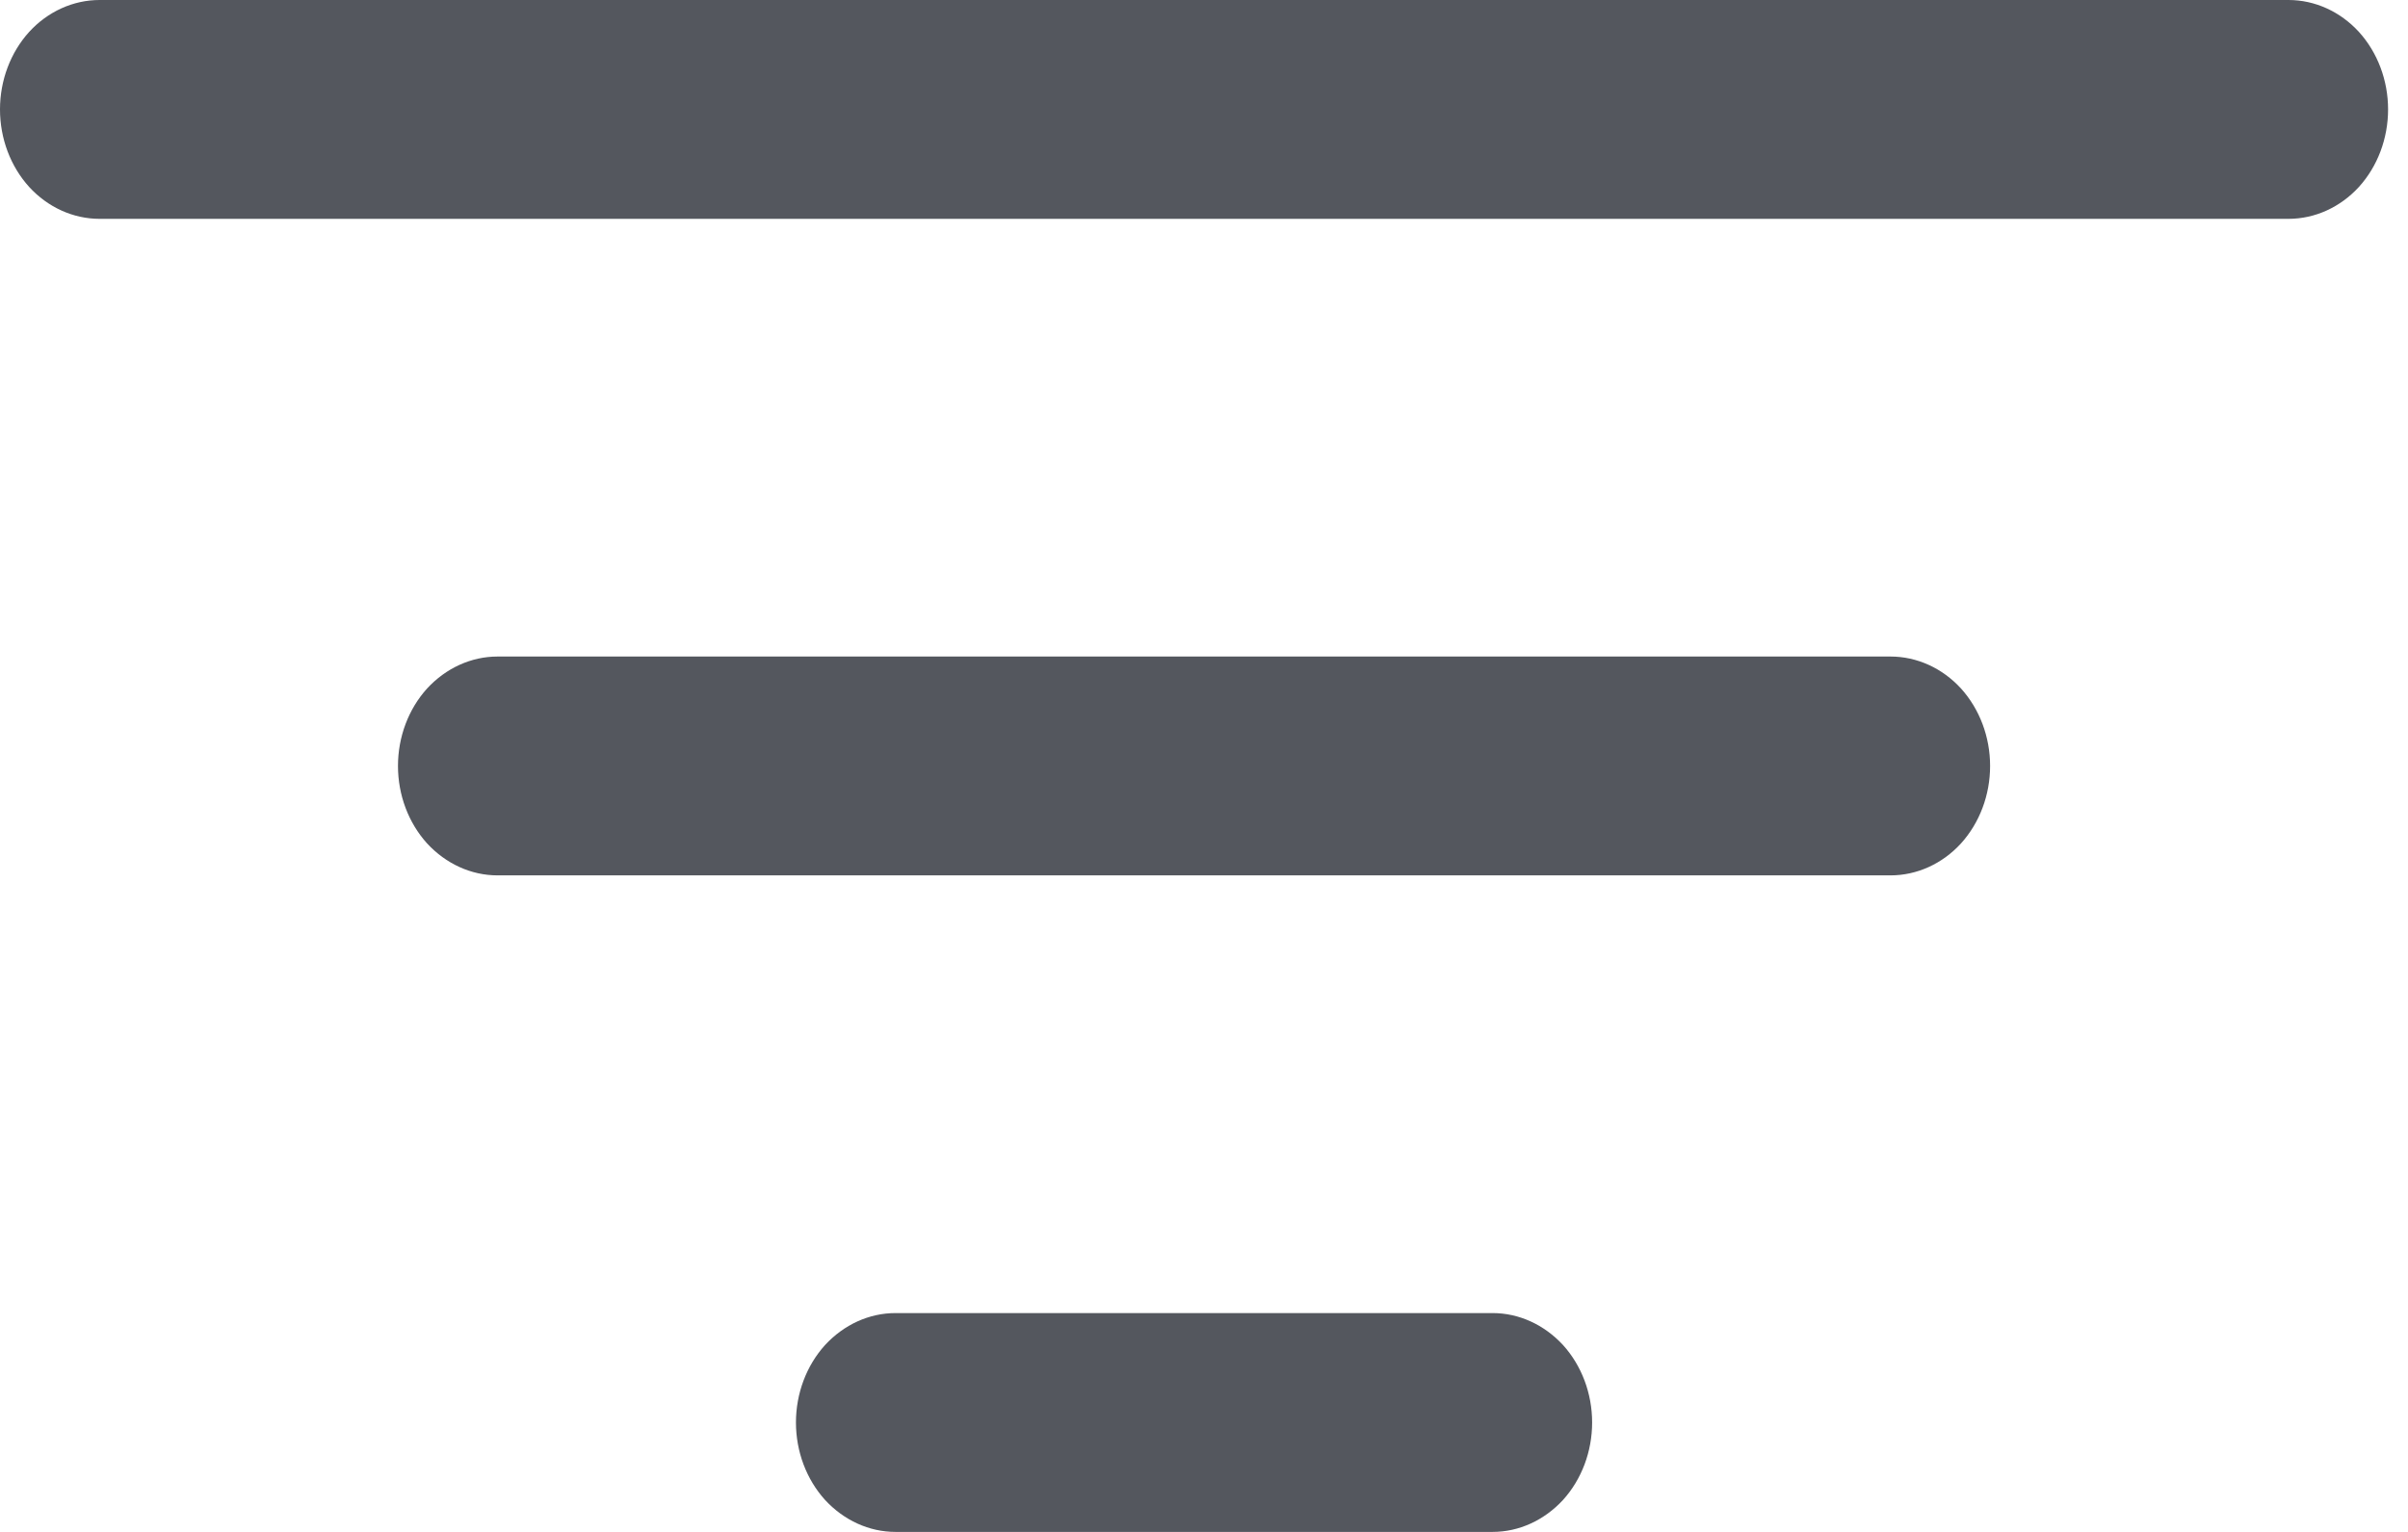
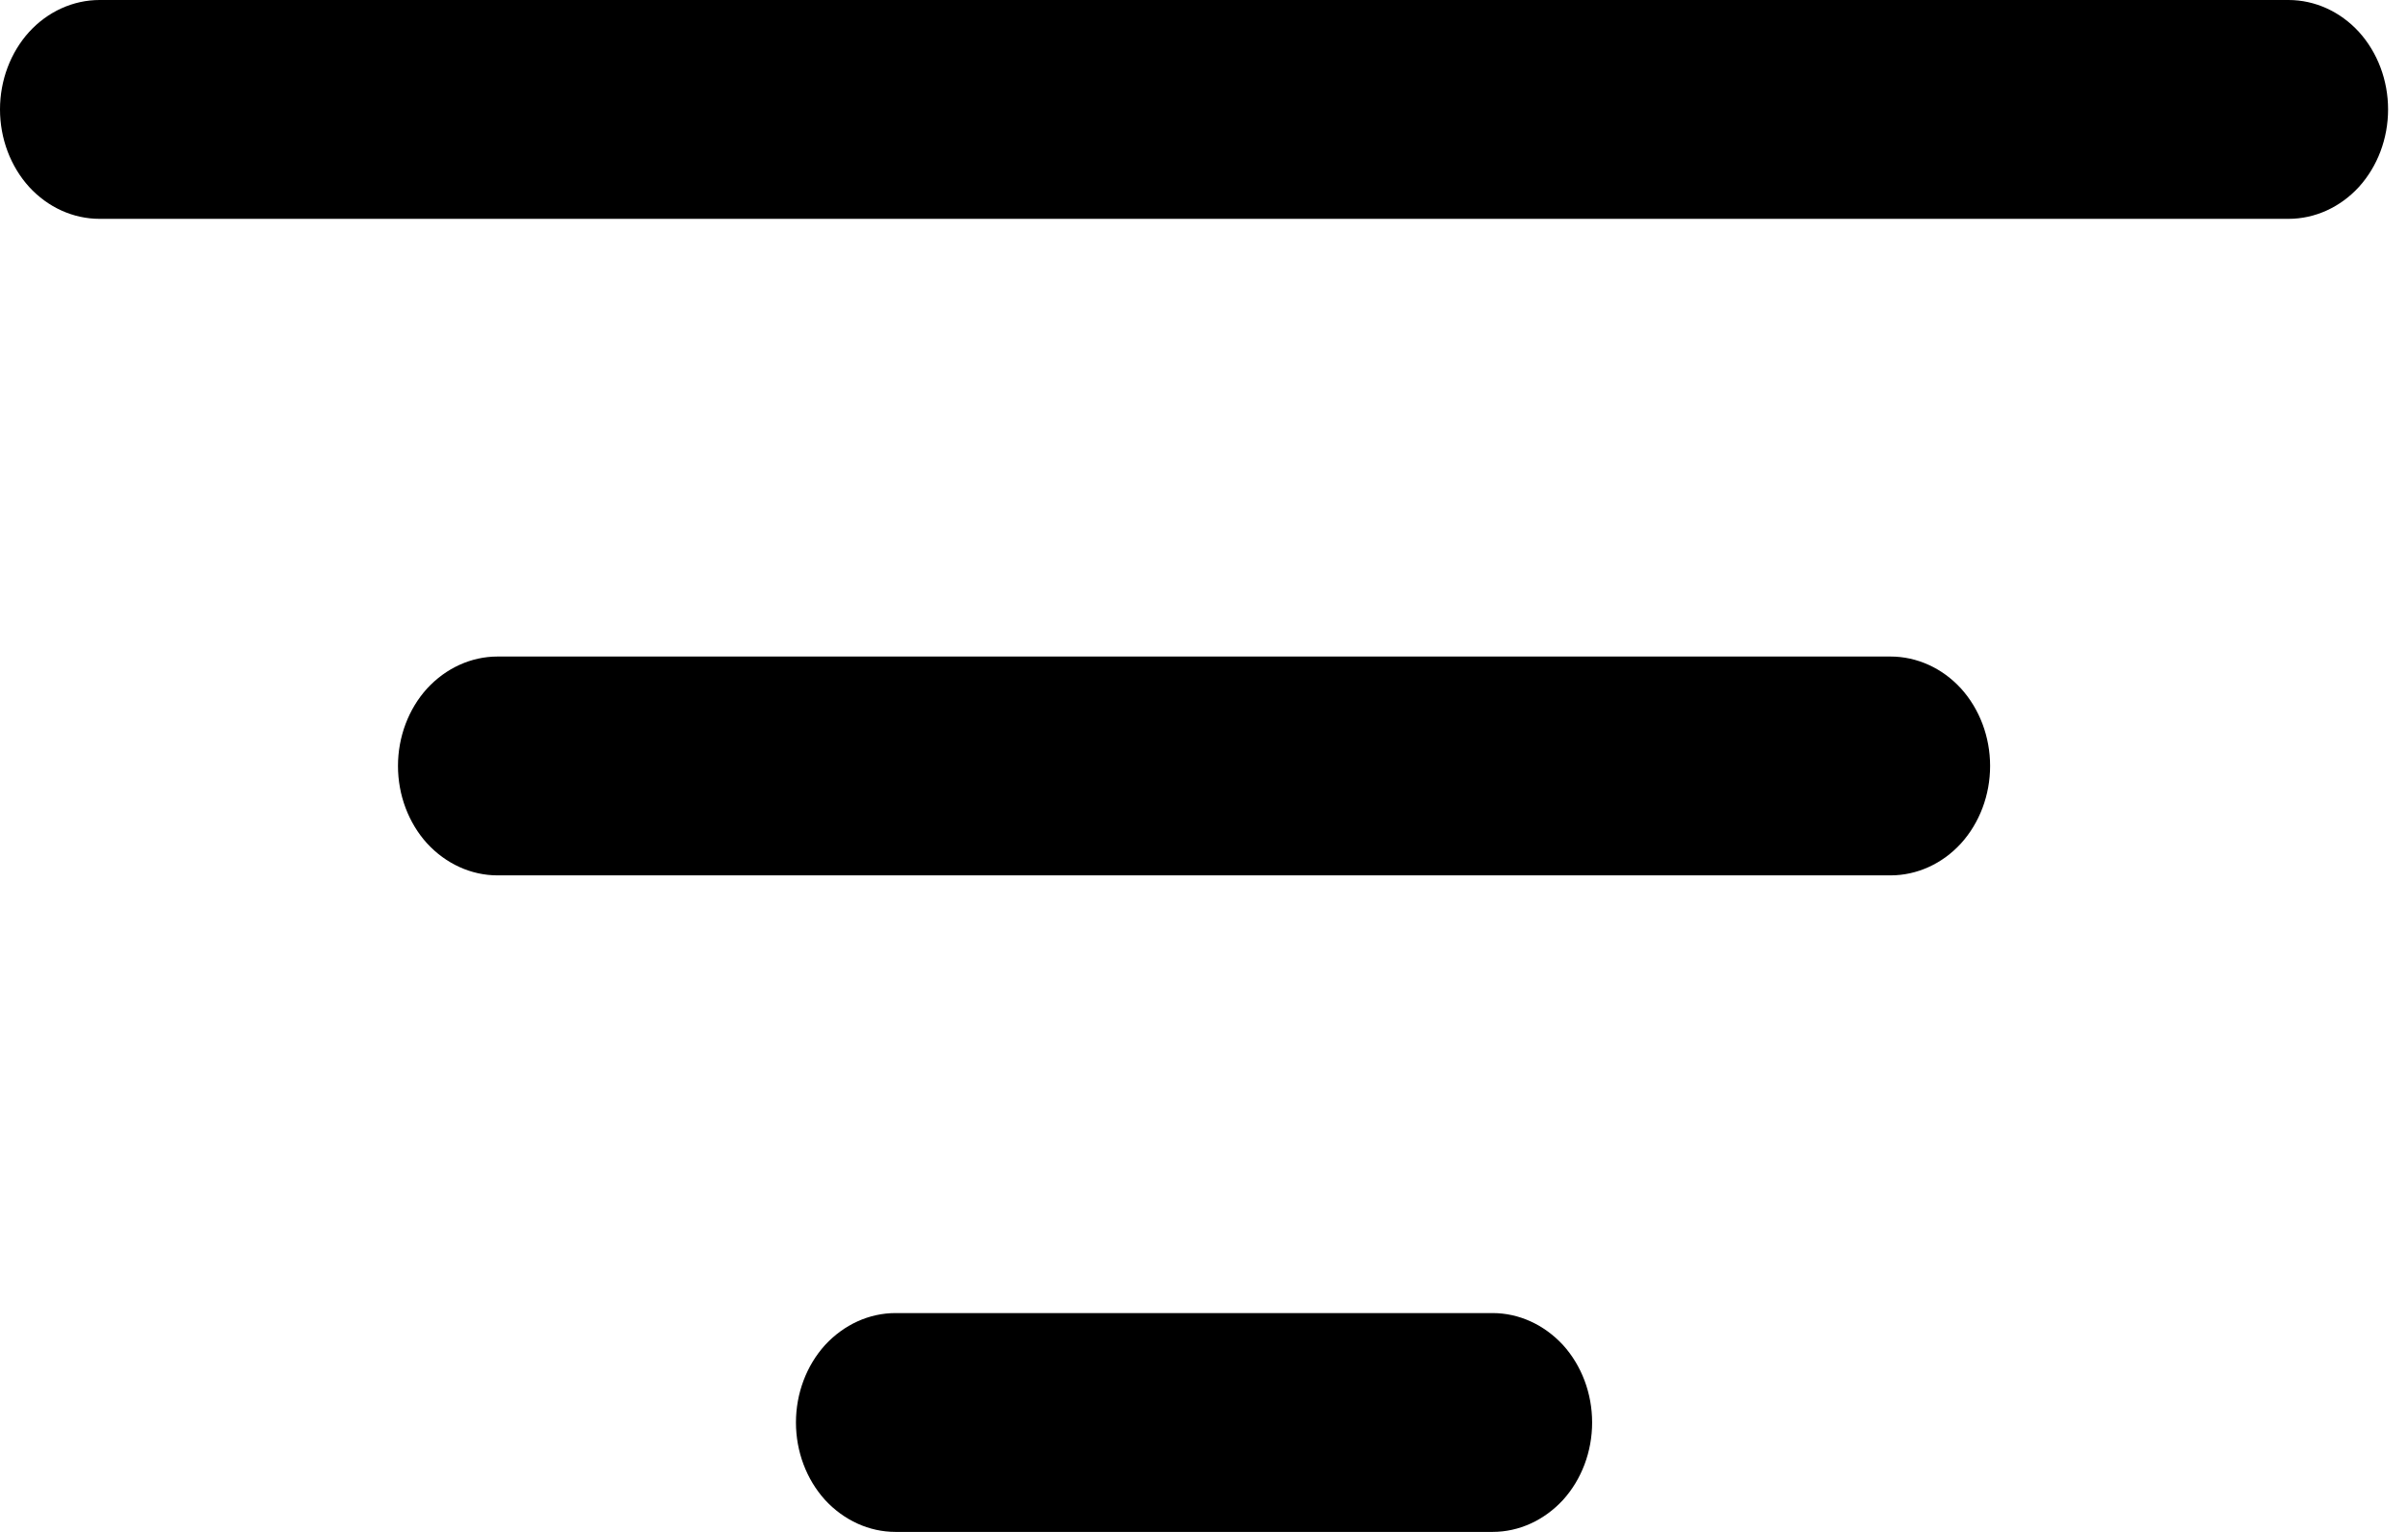
<svg xmlns="http://www.w3.org/2000/svg" width="11" height="7" viewBox="0 0 11 7" fill="none">
-   <path d="M3.636 6.5C3.636 6.367 3.684 6.24 3.769 6.146C3.855 6.053 3.97 6 4.091 6H6.818C6.939 6 7.054 6.053 7.14 6.146C7.225 6.24 7.273 6.367 7.273 6.5C7.273 6.633 7.225 6.76 7.14 6.854C7.054 6.947 6.939 7 6.818 7H4.091C3.97 7 3.855 6.947 3.769 6.854C3.684 6.76 3.636 6.633 3.636 6.5ZM1.818 3.5C1.818 3.367 1.866 3.24 1.951 3.146C2.037 3.053 2.152 3 2.273 3H8.636C8.757 3 8.873 3.053 8.958 3.146C9.043 3.24 9.091 3.367 9.091 3.5C9.091 3.633 9.043 3.76 8.958 3.854C8.873 3.947 8.757 4 8.636 4H2.273C2.152 4 2.037 3.947 1.951 3.854C1.866 3.76 1.818 3.633 1.818 3.5ZM0 0.5C0 0.367 0.048 0.24 0.133 0.146C0.218 0.053 0.334 0 0.455 0H10.454C10.575 0 10.691 0.053 10.776 0.146C10.861 0.24 10.909 0.367 10.909 0.5C10.909 0.633 10.861 0.76 10.776 0.854C10.691 0.947 10.575 1 10.454 1H0.455C0.334 1 0.218 0.947 0.133 0.854C0.048 0.76 0 0.633 0 0.5Z" fill="#54575E" />
+   <path d="M3.636 6.5C3.636 6.367 3.684 6.24 3.769 6.146C3.855 6.053 3.97 6 4.091 6H6.818C6.939 6 7.054 6.053 7.14 6.146C7.225 6.24 7.273 6.367 7.273 6.5C7.273 6.633 7.225 6.76 7.14 6.854C7.054 6.947 6.939 7 6.818 7H4.091C3.97 7 3.855 6.947 3.769 6.854C3.684 6.76 3.636 6.633 3.636 6.5ZM1.818 3.5C1.818 3.367 1.866 3.24 1.951 3.146C2.037 3.053 2.152 3 2.273 3H8.636C8.757 3 8.873 3.053 8.958 3.146C9.043 3.24 9.091 3.367 9.091 3.5C9.091 3.633 9.043 3.76 8.958 3.854C8.873 3.947 8.757 4 8.636 4H2.273C2.152 4 2.037 3.947 1.951 3.854C1.866 3.76 1.818 3.633 1.818 3.5ZM0 0.5C0 0.367 0.048 0.24 0.133 0.146C0.218 0.053 0.334 0 0.455 0H10.454C10.575 0 10.691 0.053 10.776 0.146C10.861 0.24 10.909 0.367 10.909 0.5C10.909 0.633 10.861 0.76 10.776 0.854C10.691 0.947 10.575 1 10.454 1H0.455C0.334 1 0.218 0.947 0.133 0.854C0.048 0.76 0 0.633 0 0.5Z" fill="currentColor" />
</svg>
